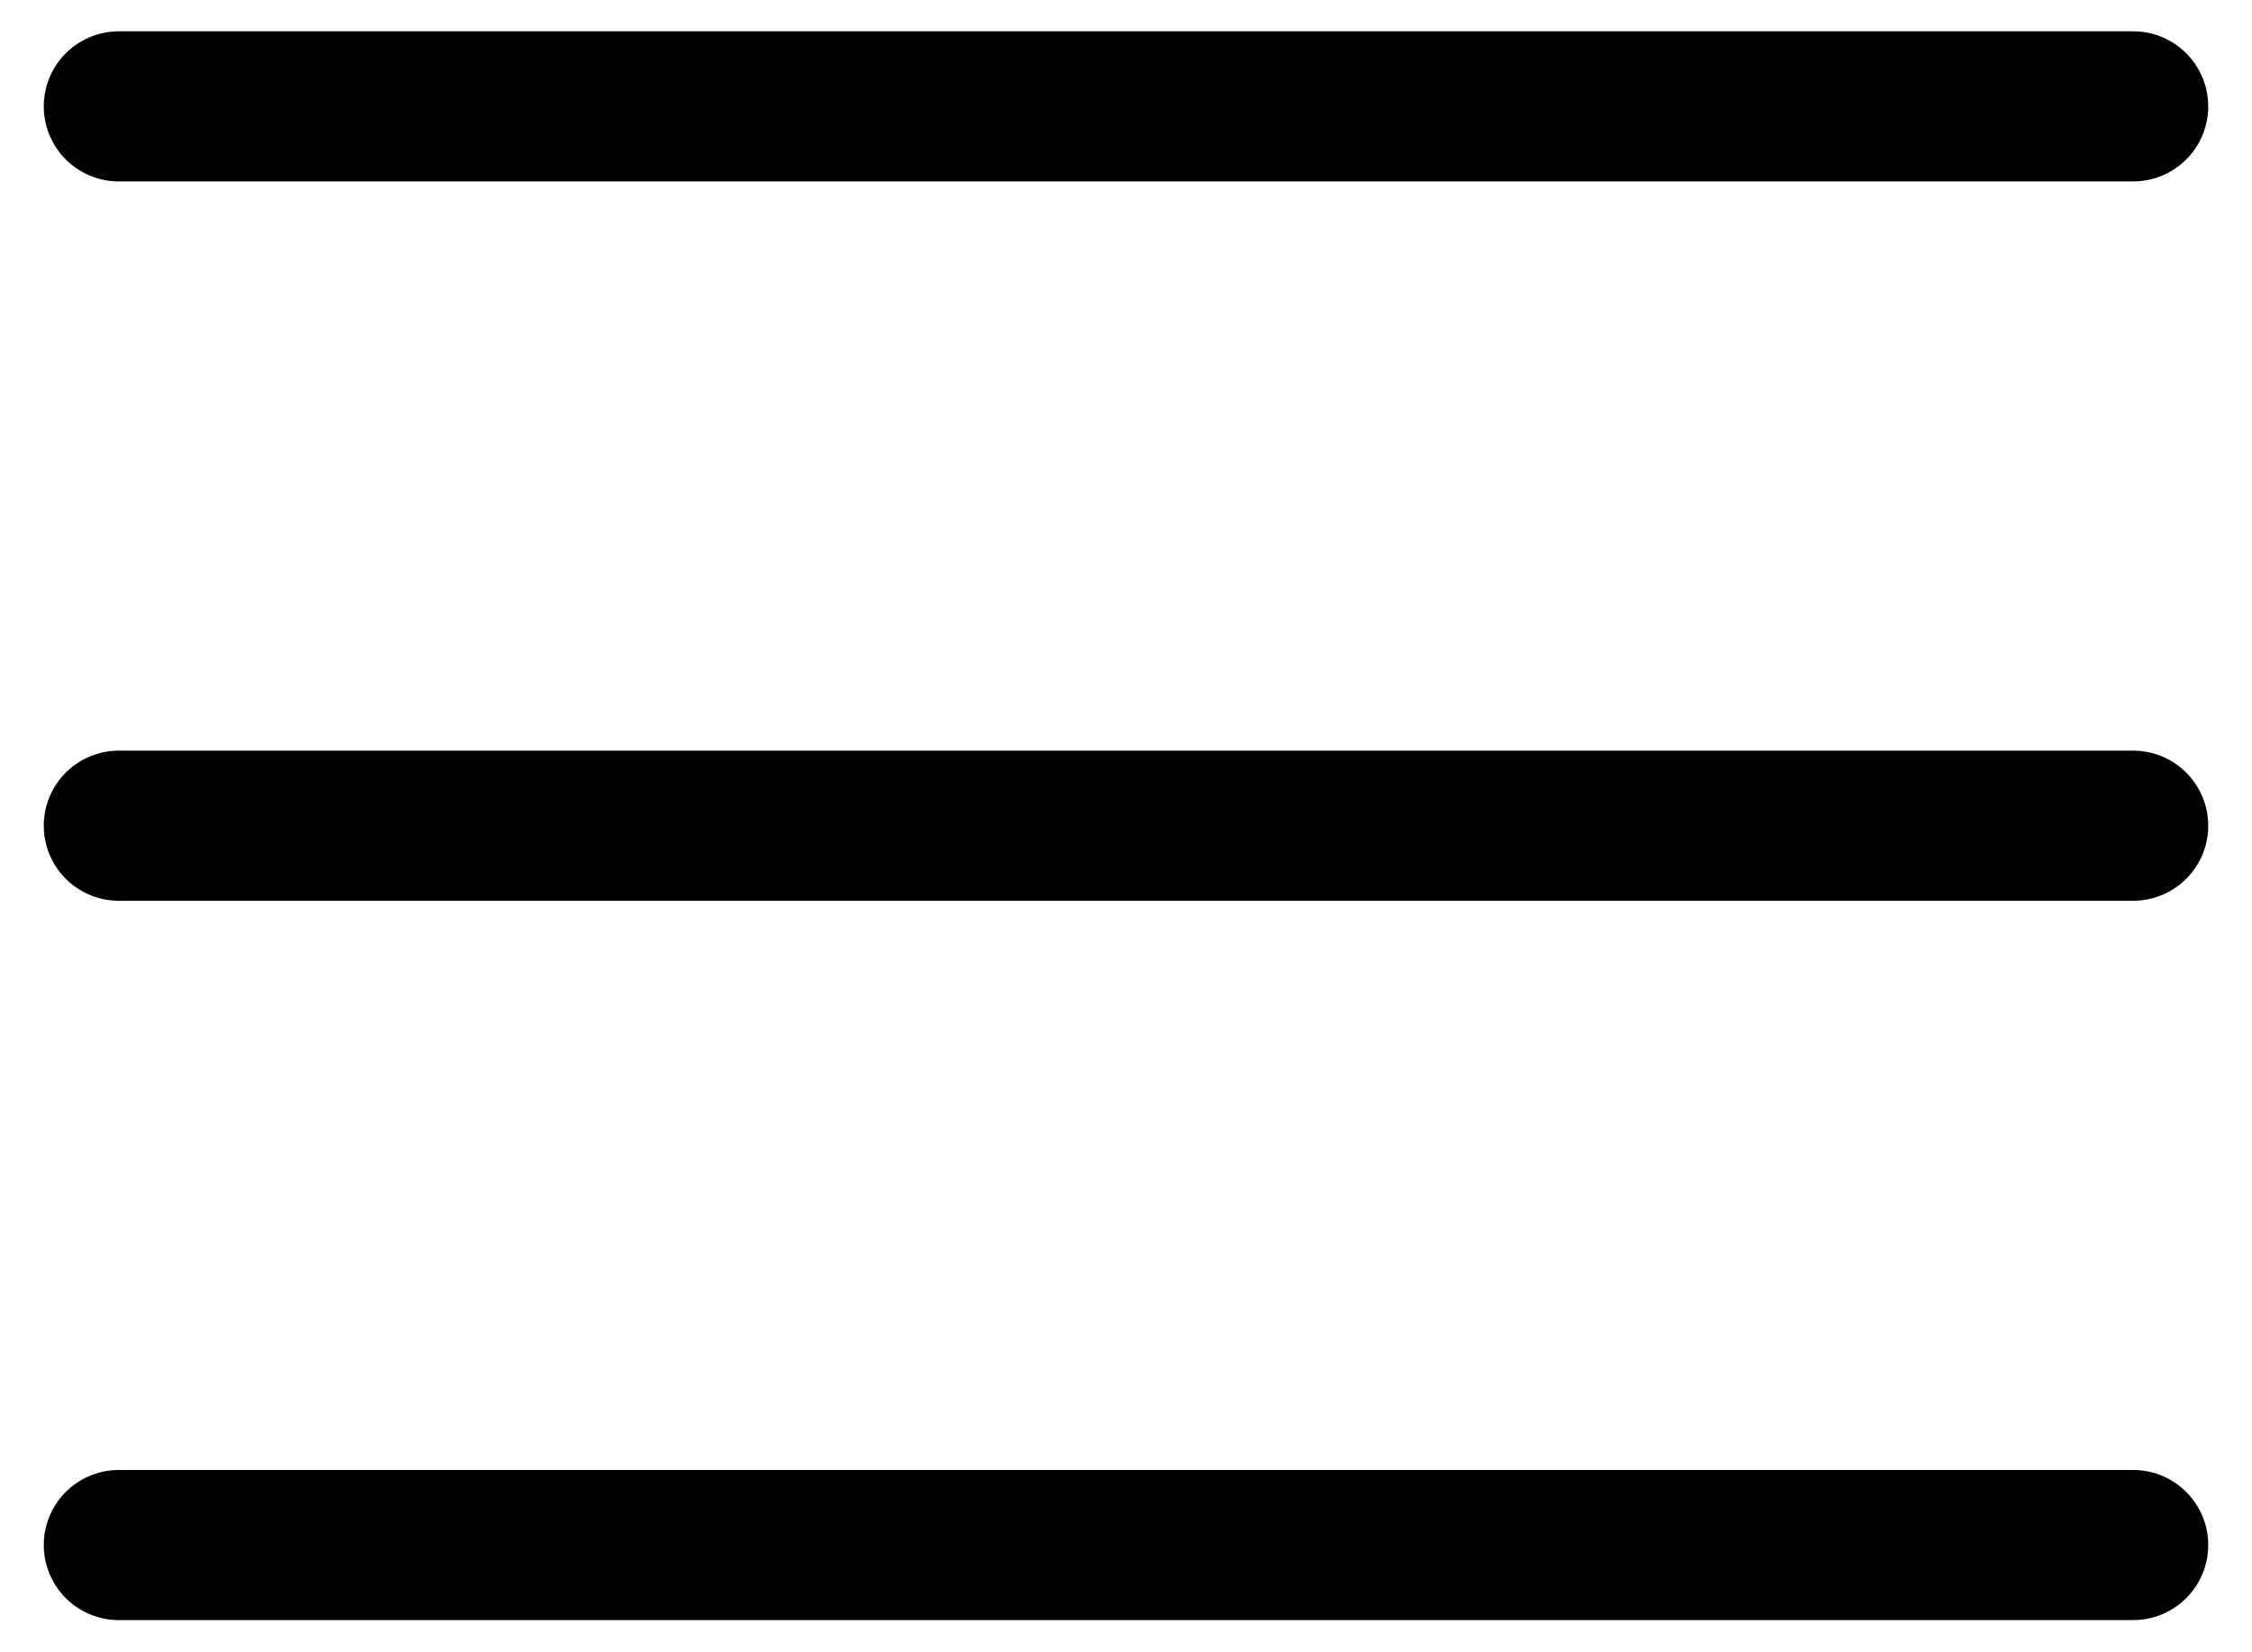
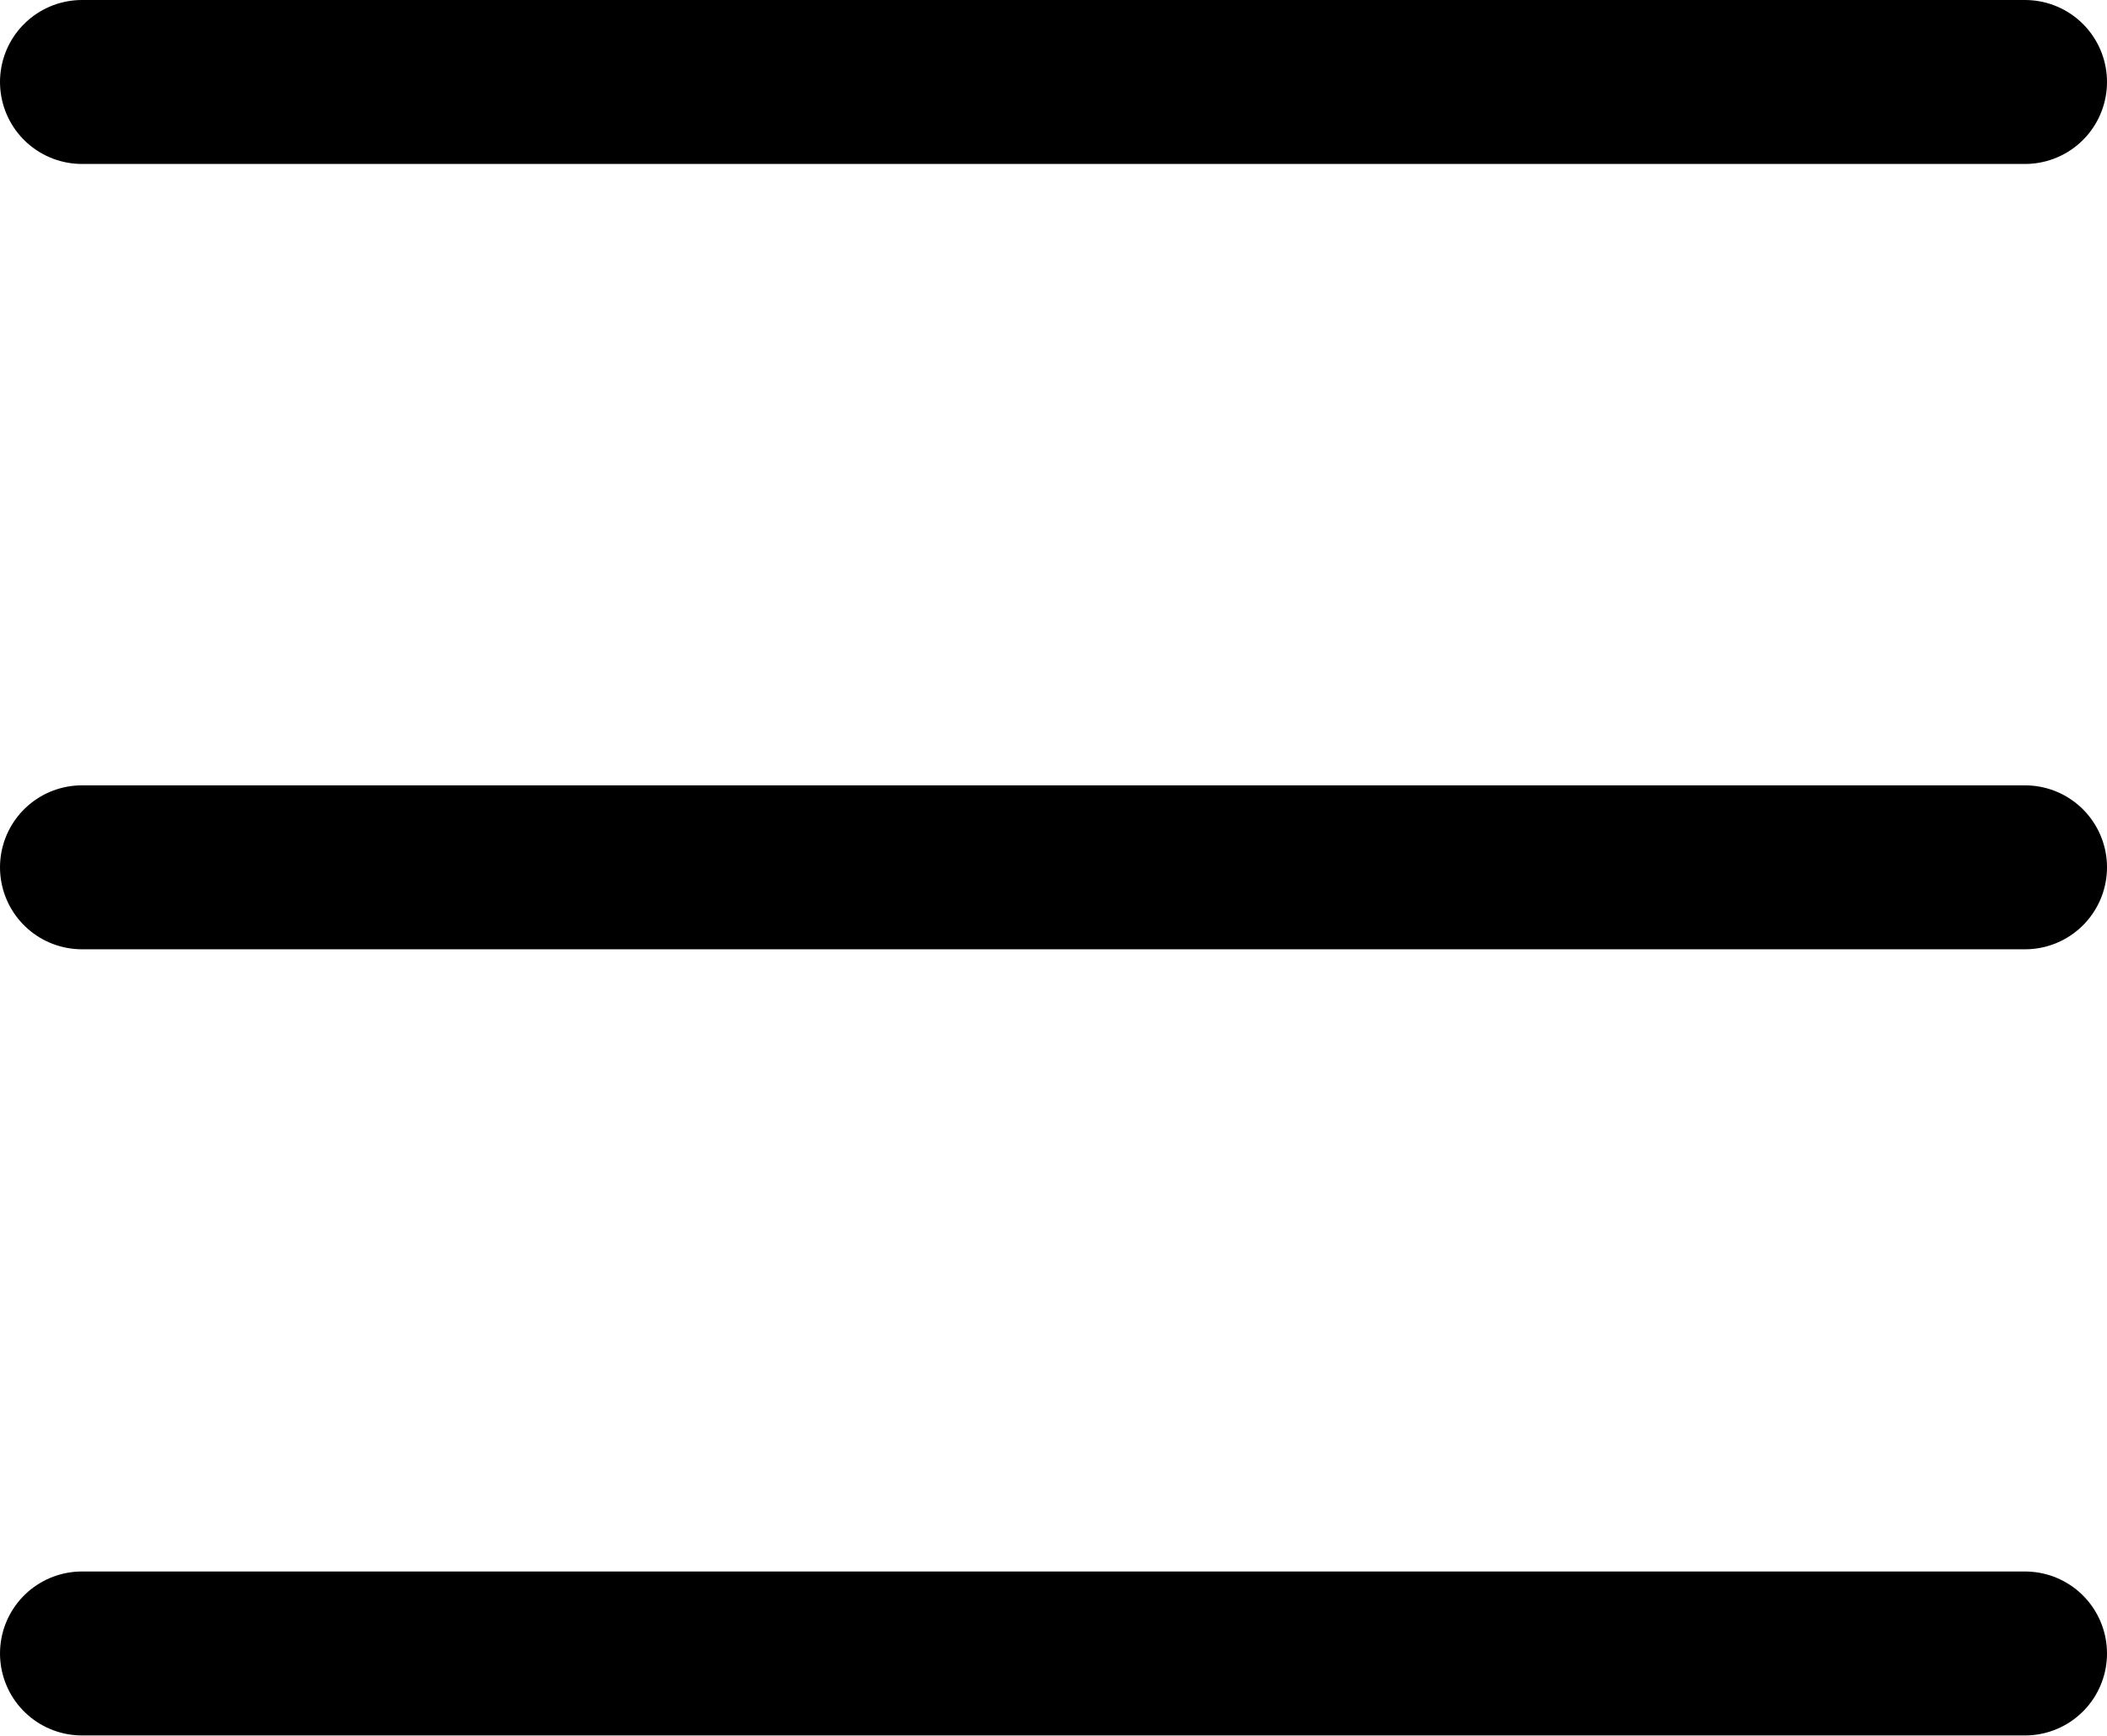
- <svg xmlns="http://www.w3.org/2000/svg" width="30" height="22" viewBox="0 0 30 22" fill="none">
-   <path d="M1.583 20.583H28.417M1.583 11H28.417M1.583 1.417H28.417" stroke="black" stroke-width="2" stroke-linecap="round" stroke-linejoin="round" />
+ <svg xmlns="http://www.w3.org/2000/svg" id="Layer_1" data-name="Layer 1" viewBox="0 0 25.7 21.17">
+   <path d="M1,20.17h23.7" fill="none" stroke="#000" stroke-linecap="round" stroke-linejoin="round" stroke-width="2" />
+   <path d="M1,10.58h23.7" fill="none" stroke="#000" stroke-linecap="round" stroke-linejoin="round" stroke-width="2" />
+   <path d="M1,1h23.7" fill="none" stroke="#000" stroke-linecap="round" stroke-linejoin="round" stroke-width="2" />
</svg>
